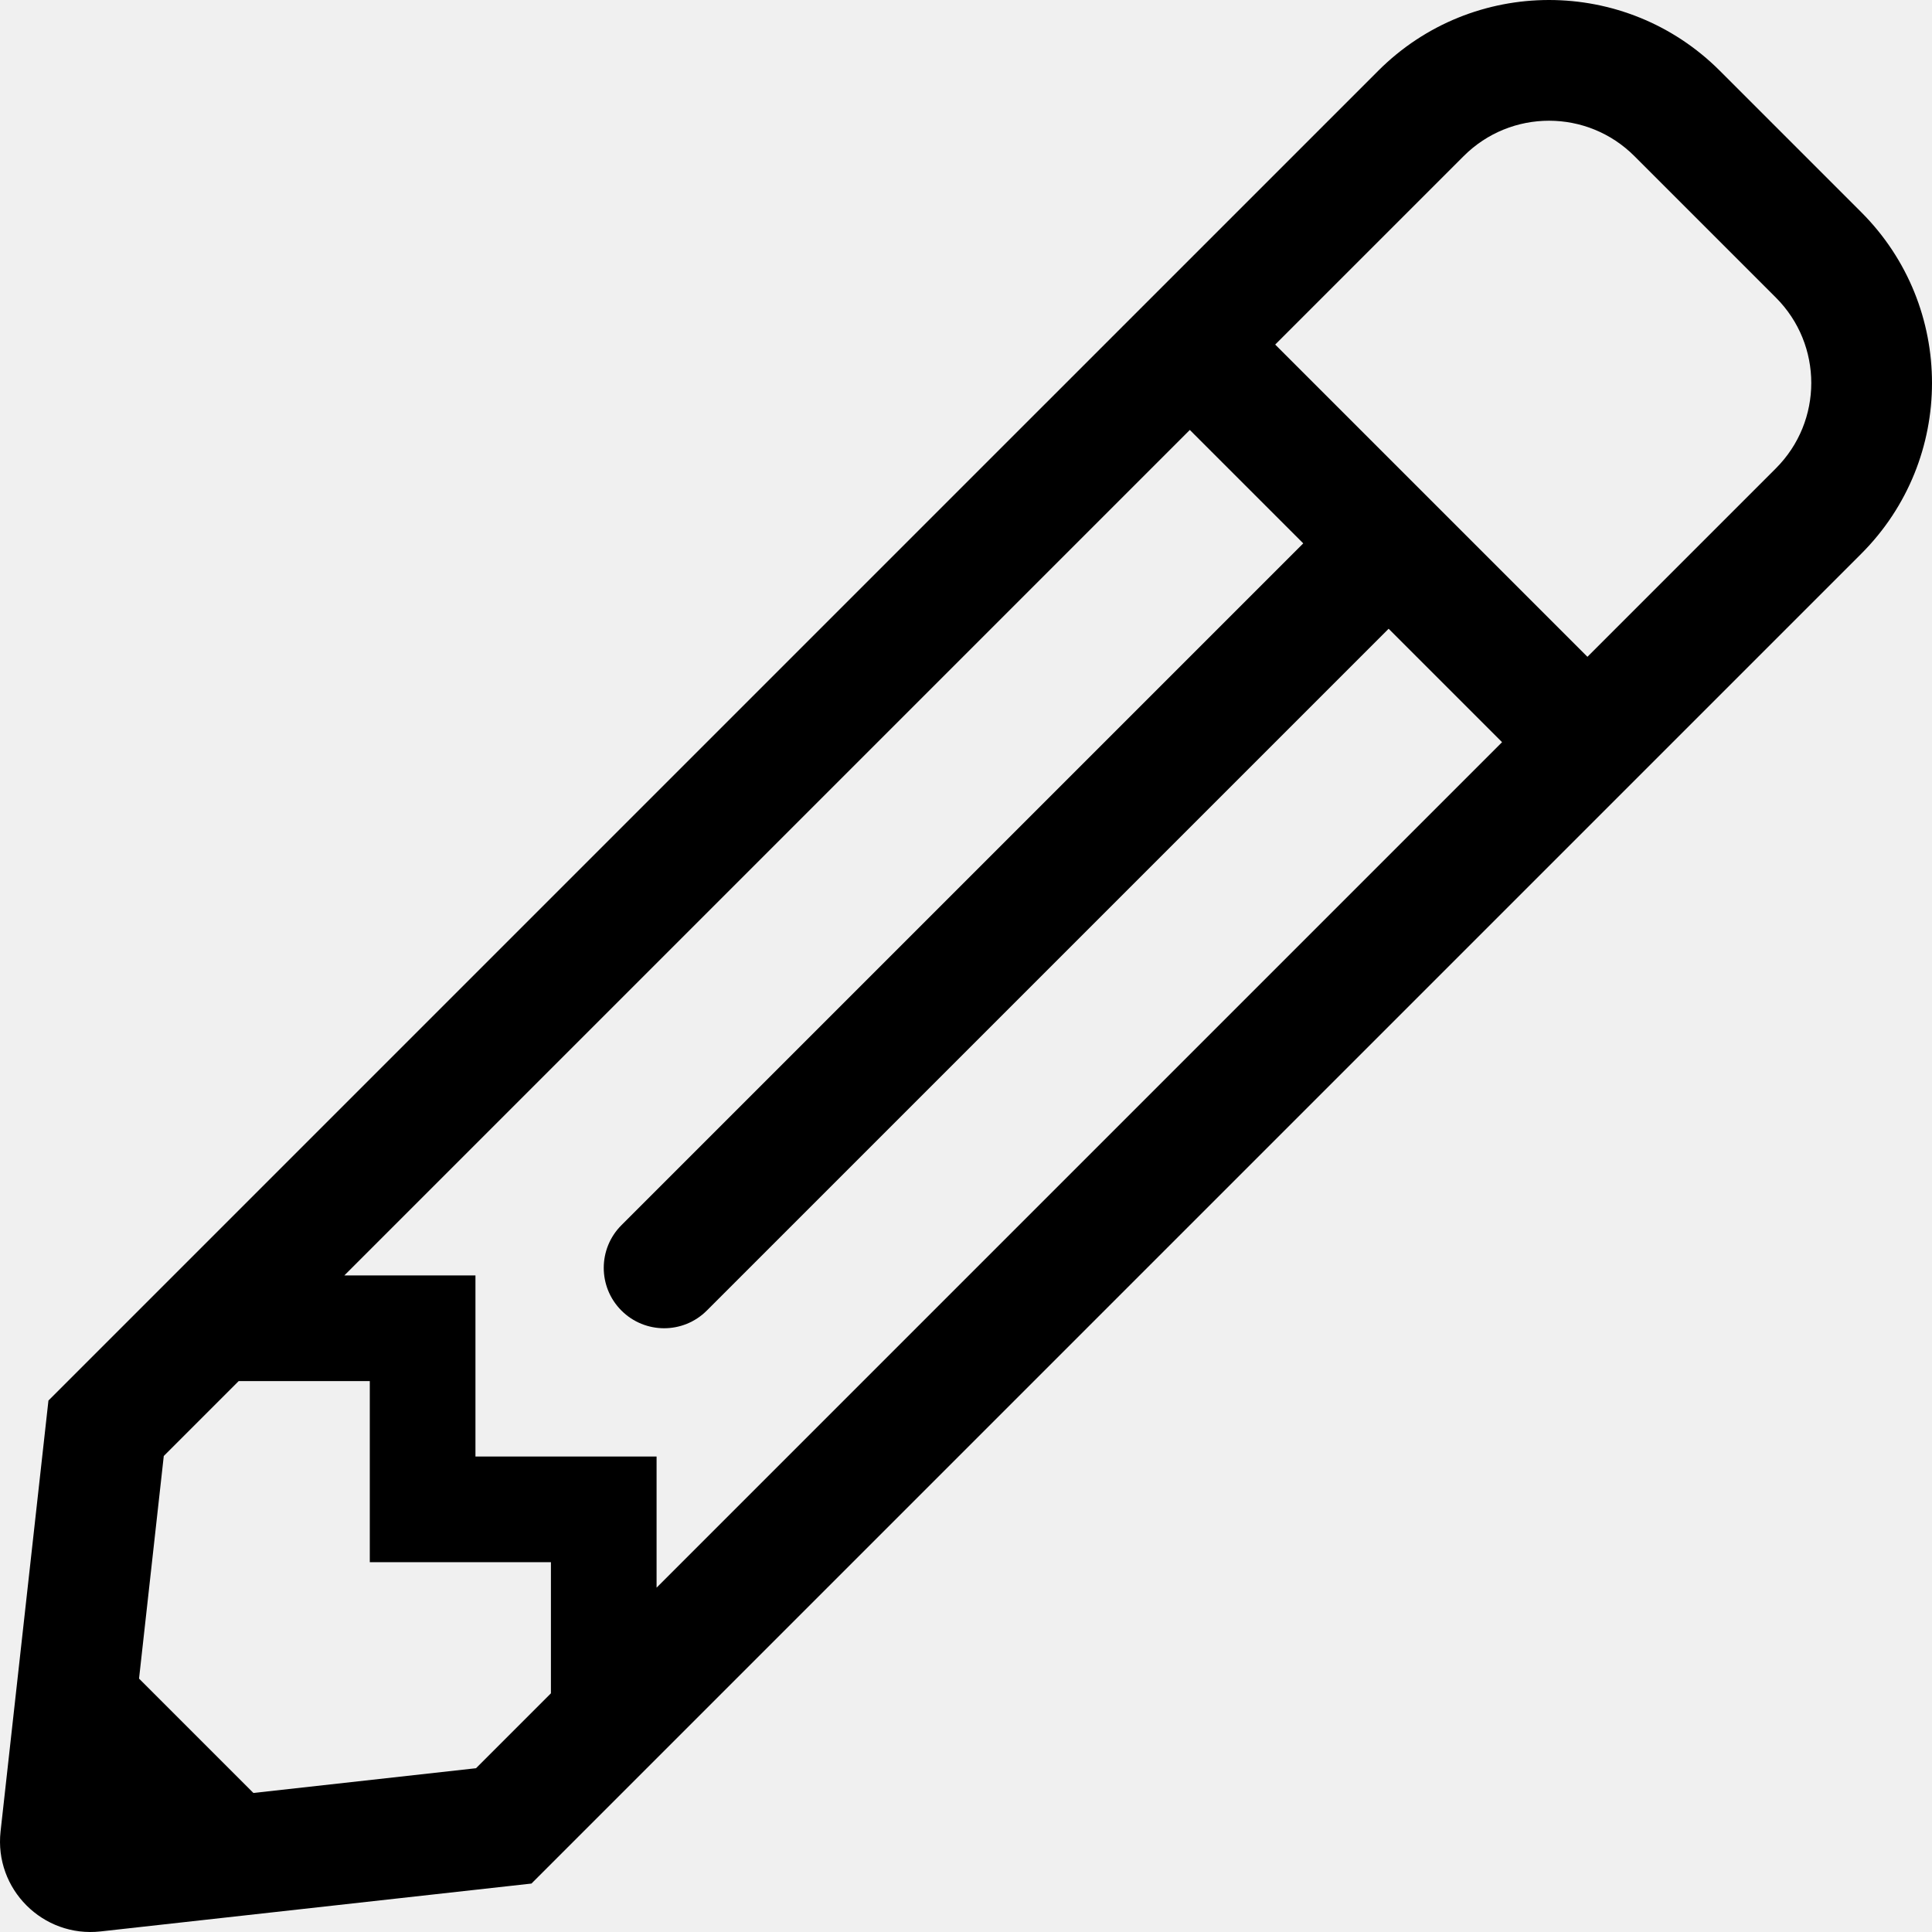
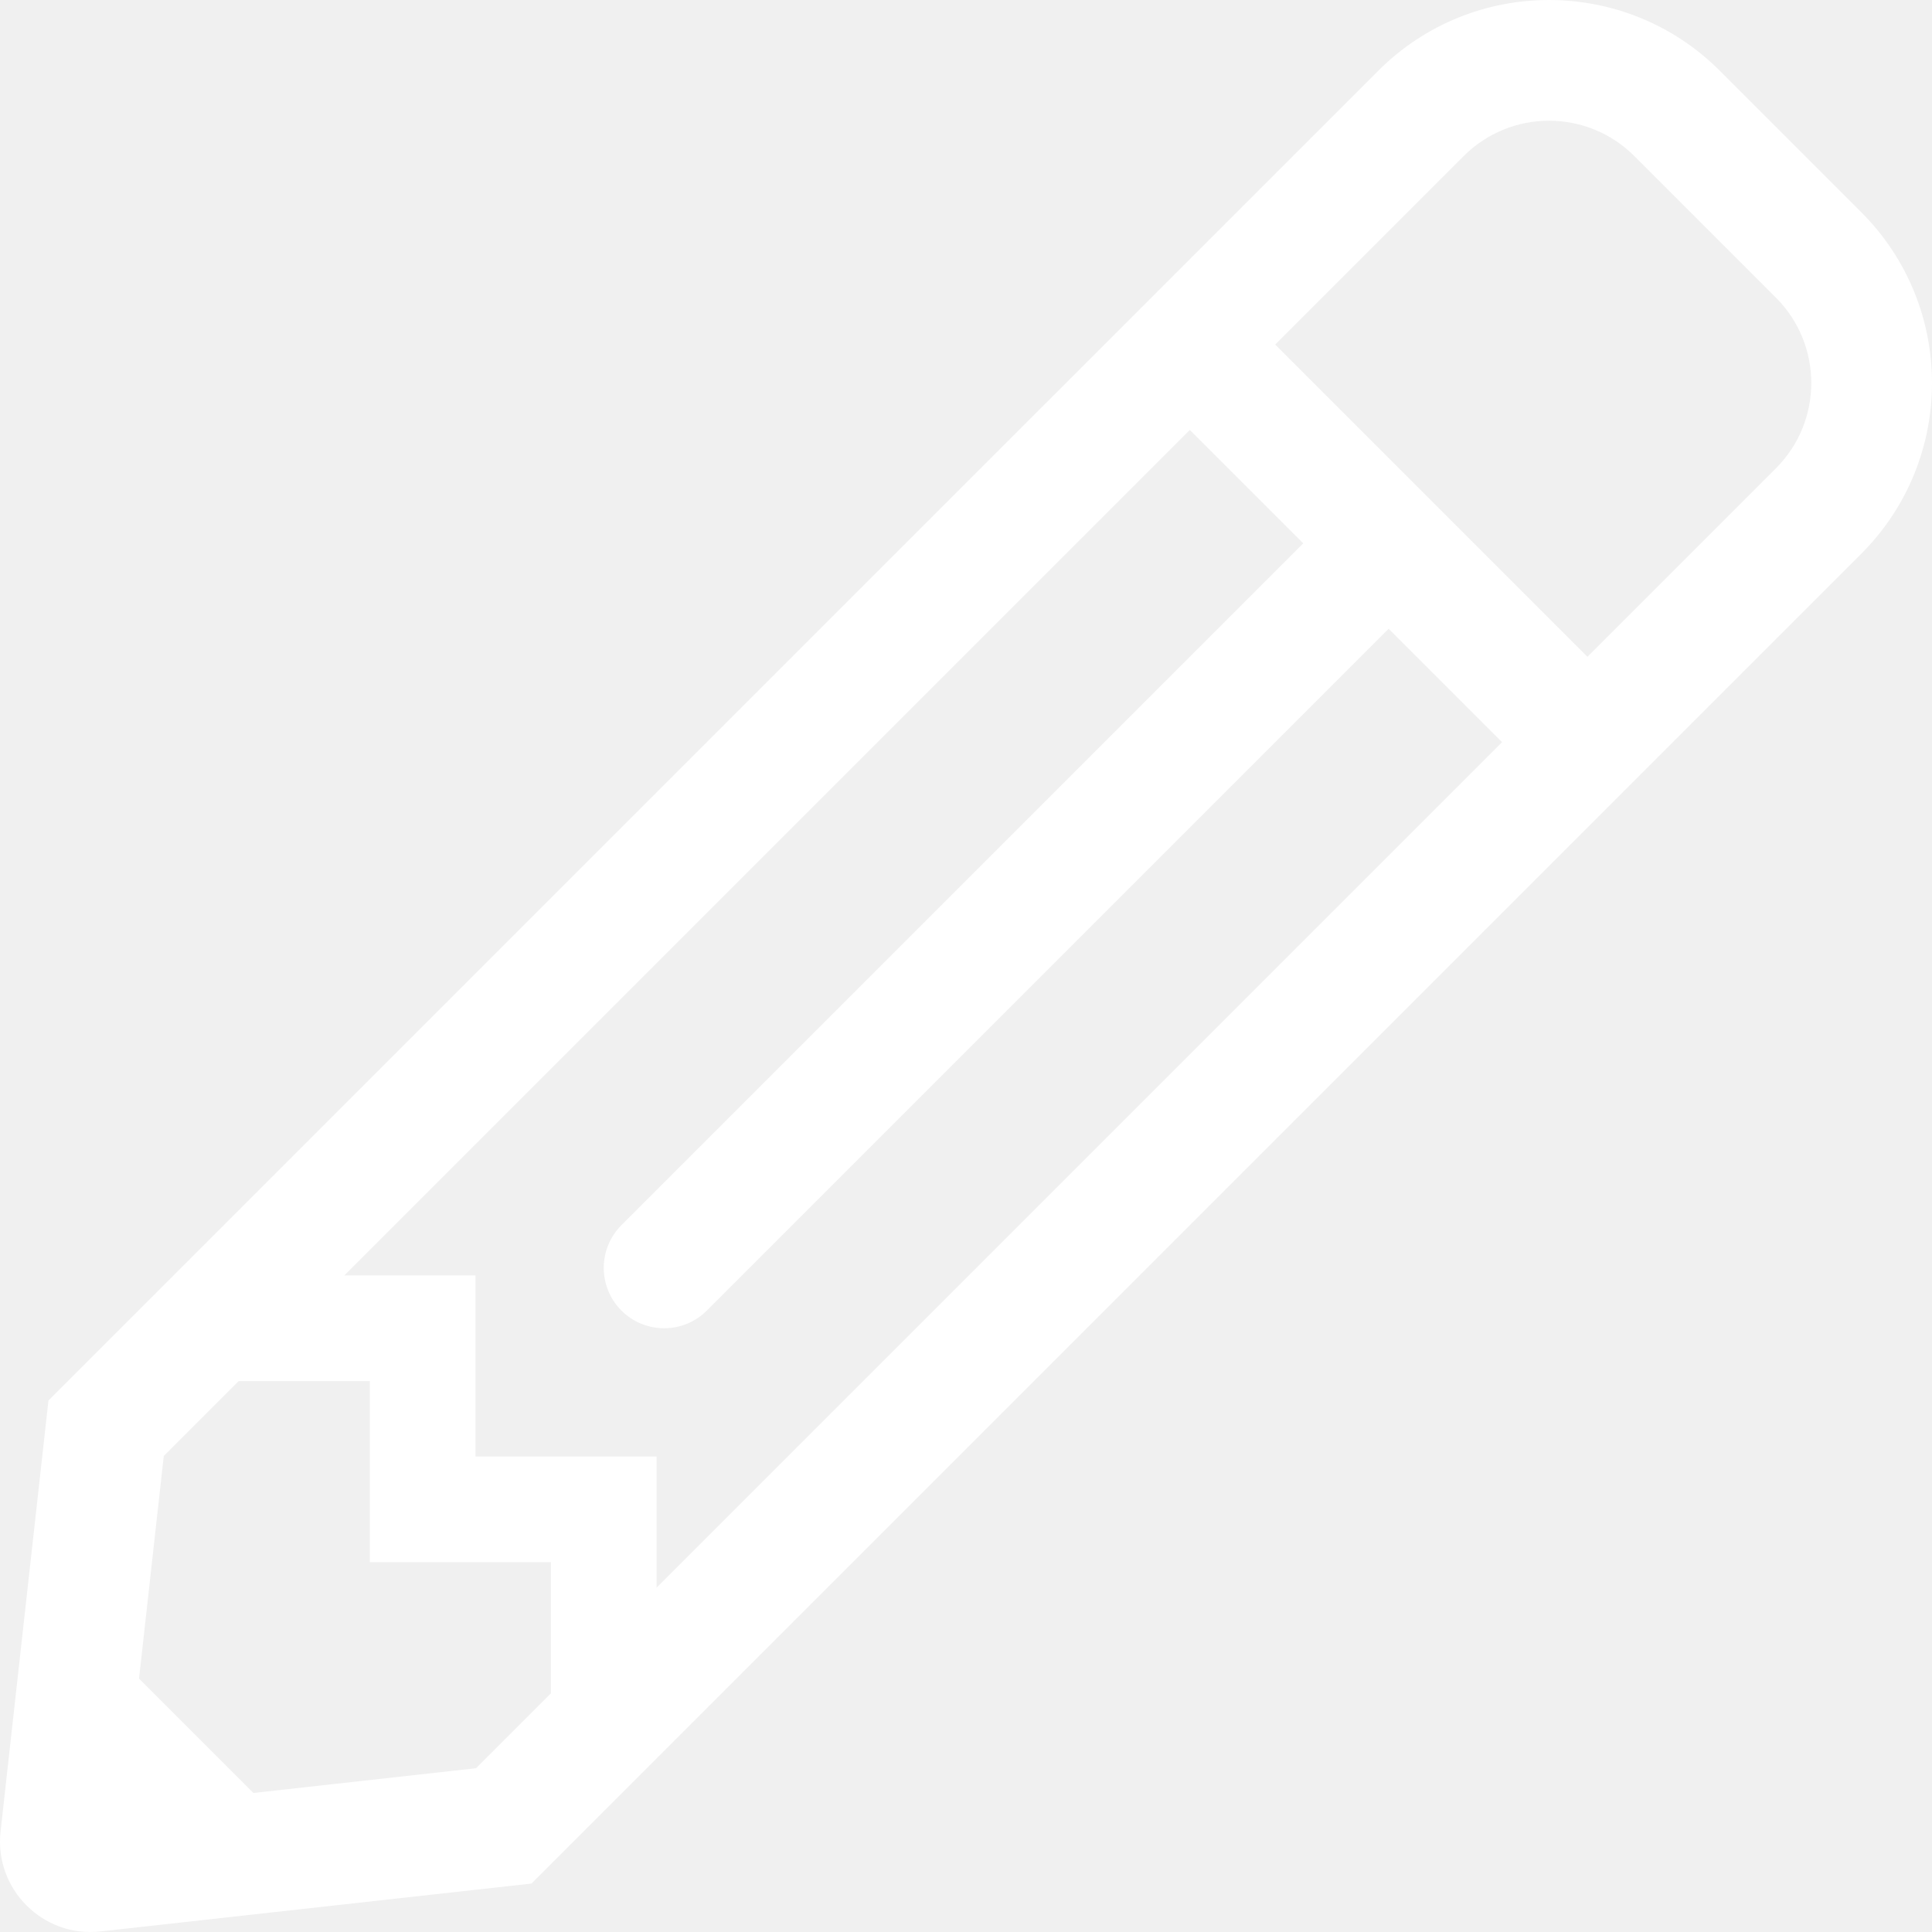
- <svg xmlns="http://www.w3.org/2000/svg" class="w-6 h-6 mr-3 fill-current" viewBox="0 0 512 512">
-   <path d="M493.255 56.236l-37.49-37.49c-24.993-24.993-65.515-24.994-90.51 0L12.838 371.162.151 485.346c-1.698 15.286 11.22 28.203 26.504 26.504l114.184-12.687 352.417-352.417c24.992-24.994 24.992-65.517-.001-90.51zM164.686 347.313c6.249 6.249 16.379 6.248 22.627 0L368 166.627l30.059 30.059L174 420.745V386h-48v-48H91.255l224.059-224.059L345.373 144 164.686 324.687c-6.249 6.248-6.249 16.378 0 22.626zm-38.539 121.285l-58.995 6.555-30.305-30.305 6.555-58.995L63.255 366H98v48h48v34.745l-19.853 19.853zm344.48-344.48l-49.941 49.941-82.745-82.745 49.941-49.941c12.505-12.505 32.748-12.507 45.255 0l37.49 37.49c12.506 12.506 12.507 32.747 0 45.255z" />
+ <svg xmlns="http://www.w3.org/2000/svg" class="w-6 h-6 mr-3 fill-current white" viewBox="0 0 512 512">
+   <path fill="white" d="M493.255 56.236l-37.49-37.49c-24.993-24.993-65.515-24.994-90.51 0L12.838 371.162.151 485.346c-1.698 15.286 11.22 28.203 26.504 26.504l114.184-12.687 352.417-352.417c24.992-24.994 24.992-65.517-.001-90.51zM164.686 347.313c6.249 6.249 16.379 6.248 22.627 0L368 166.627l30.059 30.059L174 420.745V386h-48v-48H91.255l224.059-224.059L345.373 144 164.686 324.687c-6.249 6.248-6.249 16.378 0 22.626zm-38.539 121.285l-58.995 6.555-30.305-30.305 6.555-58.995L63.255 366H98v48h48v34.745l-19.853 19.853zm344.48-344.48l-49.941 49.941-82.745-82.745 49.941-49.941c12.505-12.505 32.748-12.507 45.255 0l37.49 37.49c12.506 12.506 12.507 32.747 0 45.255z" />
</svg>
